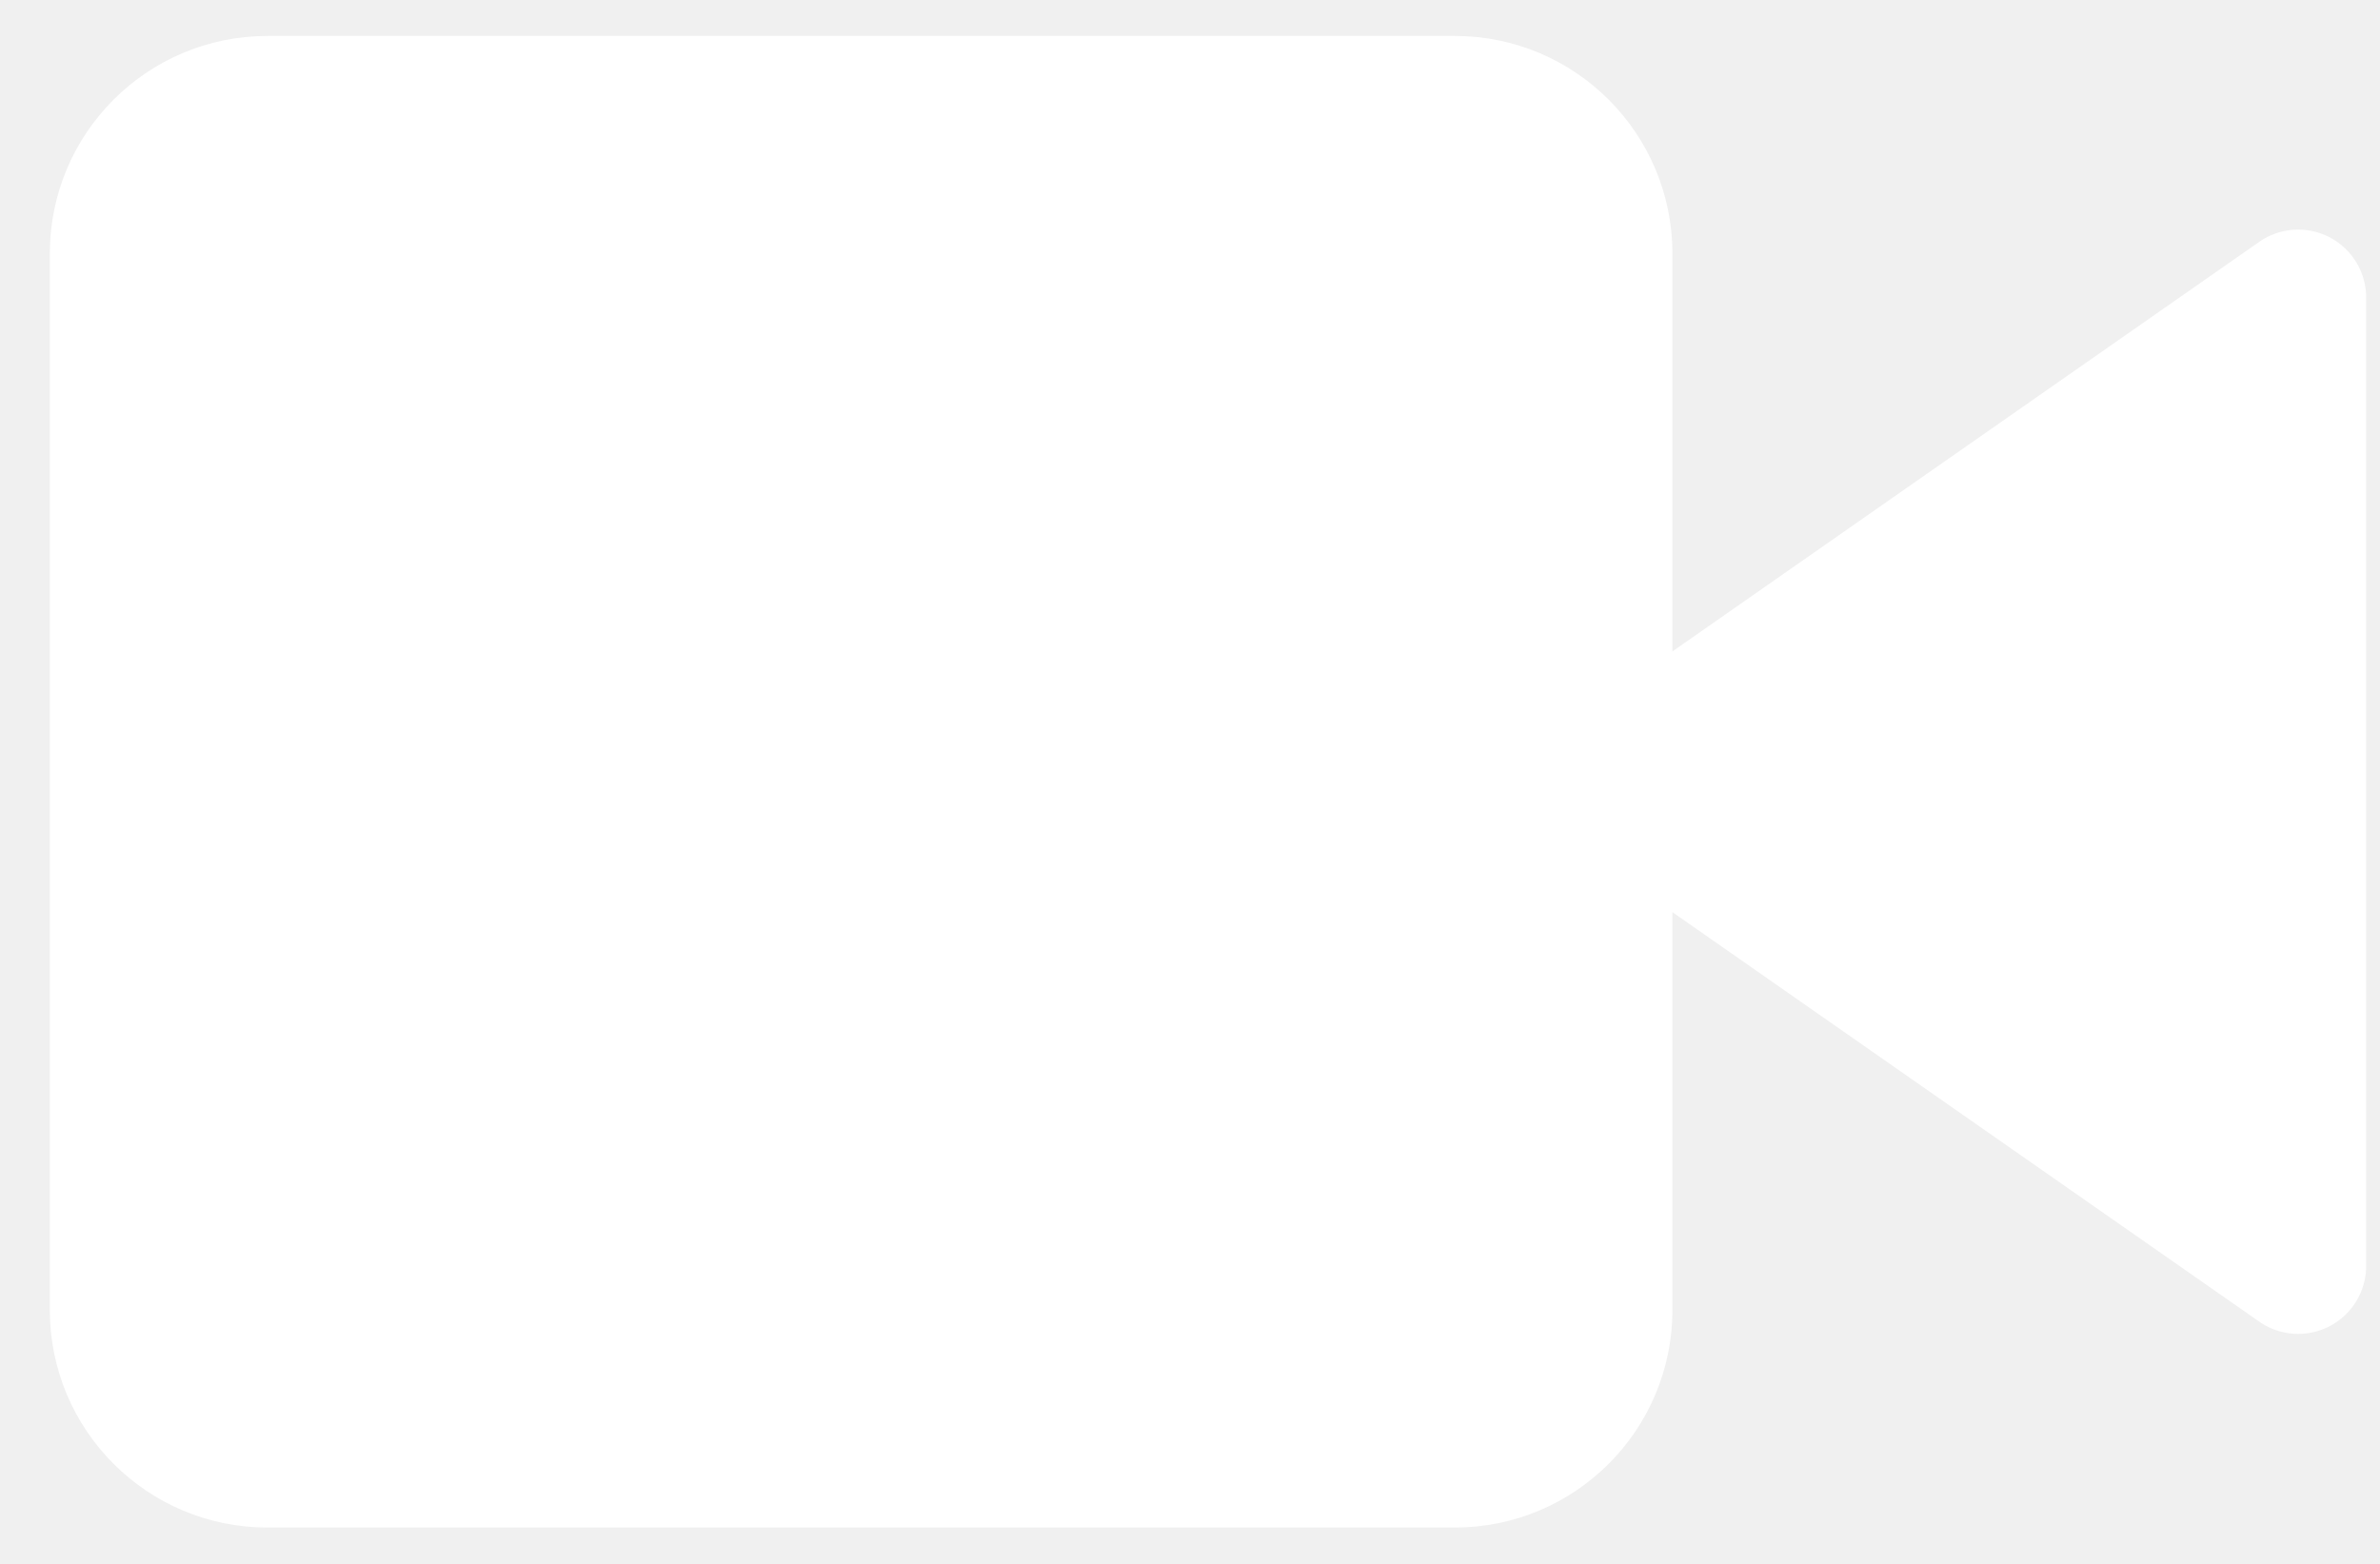
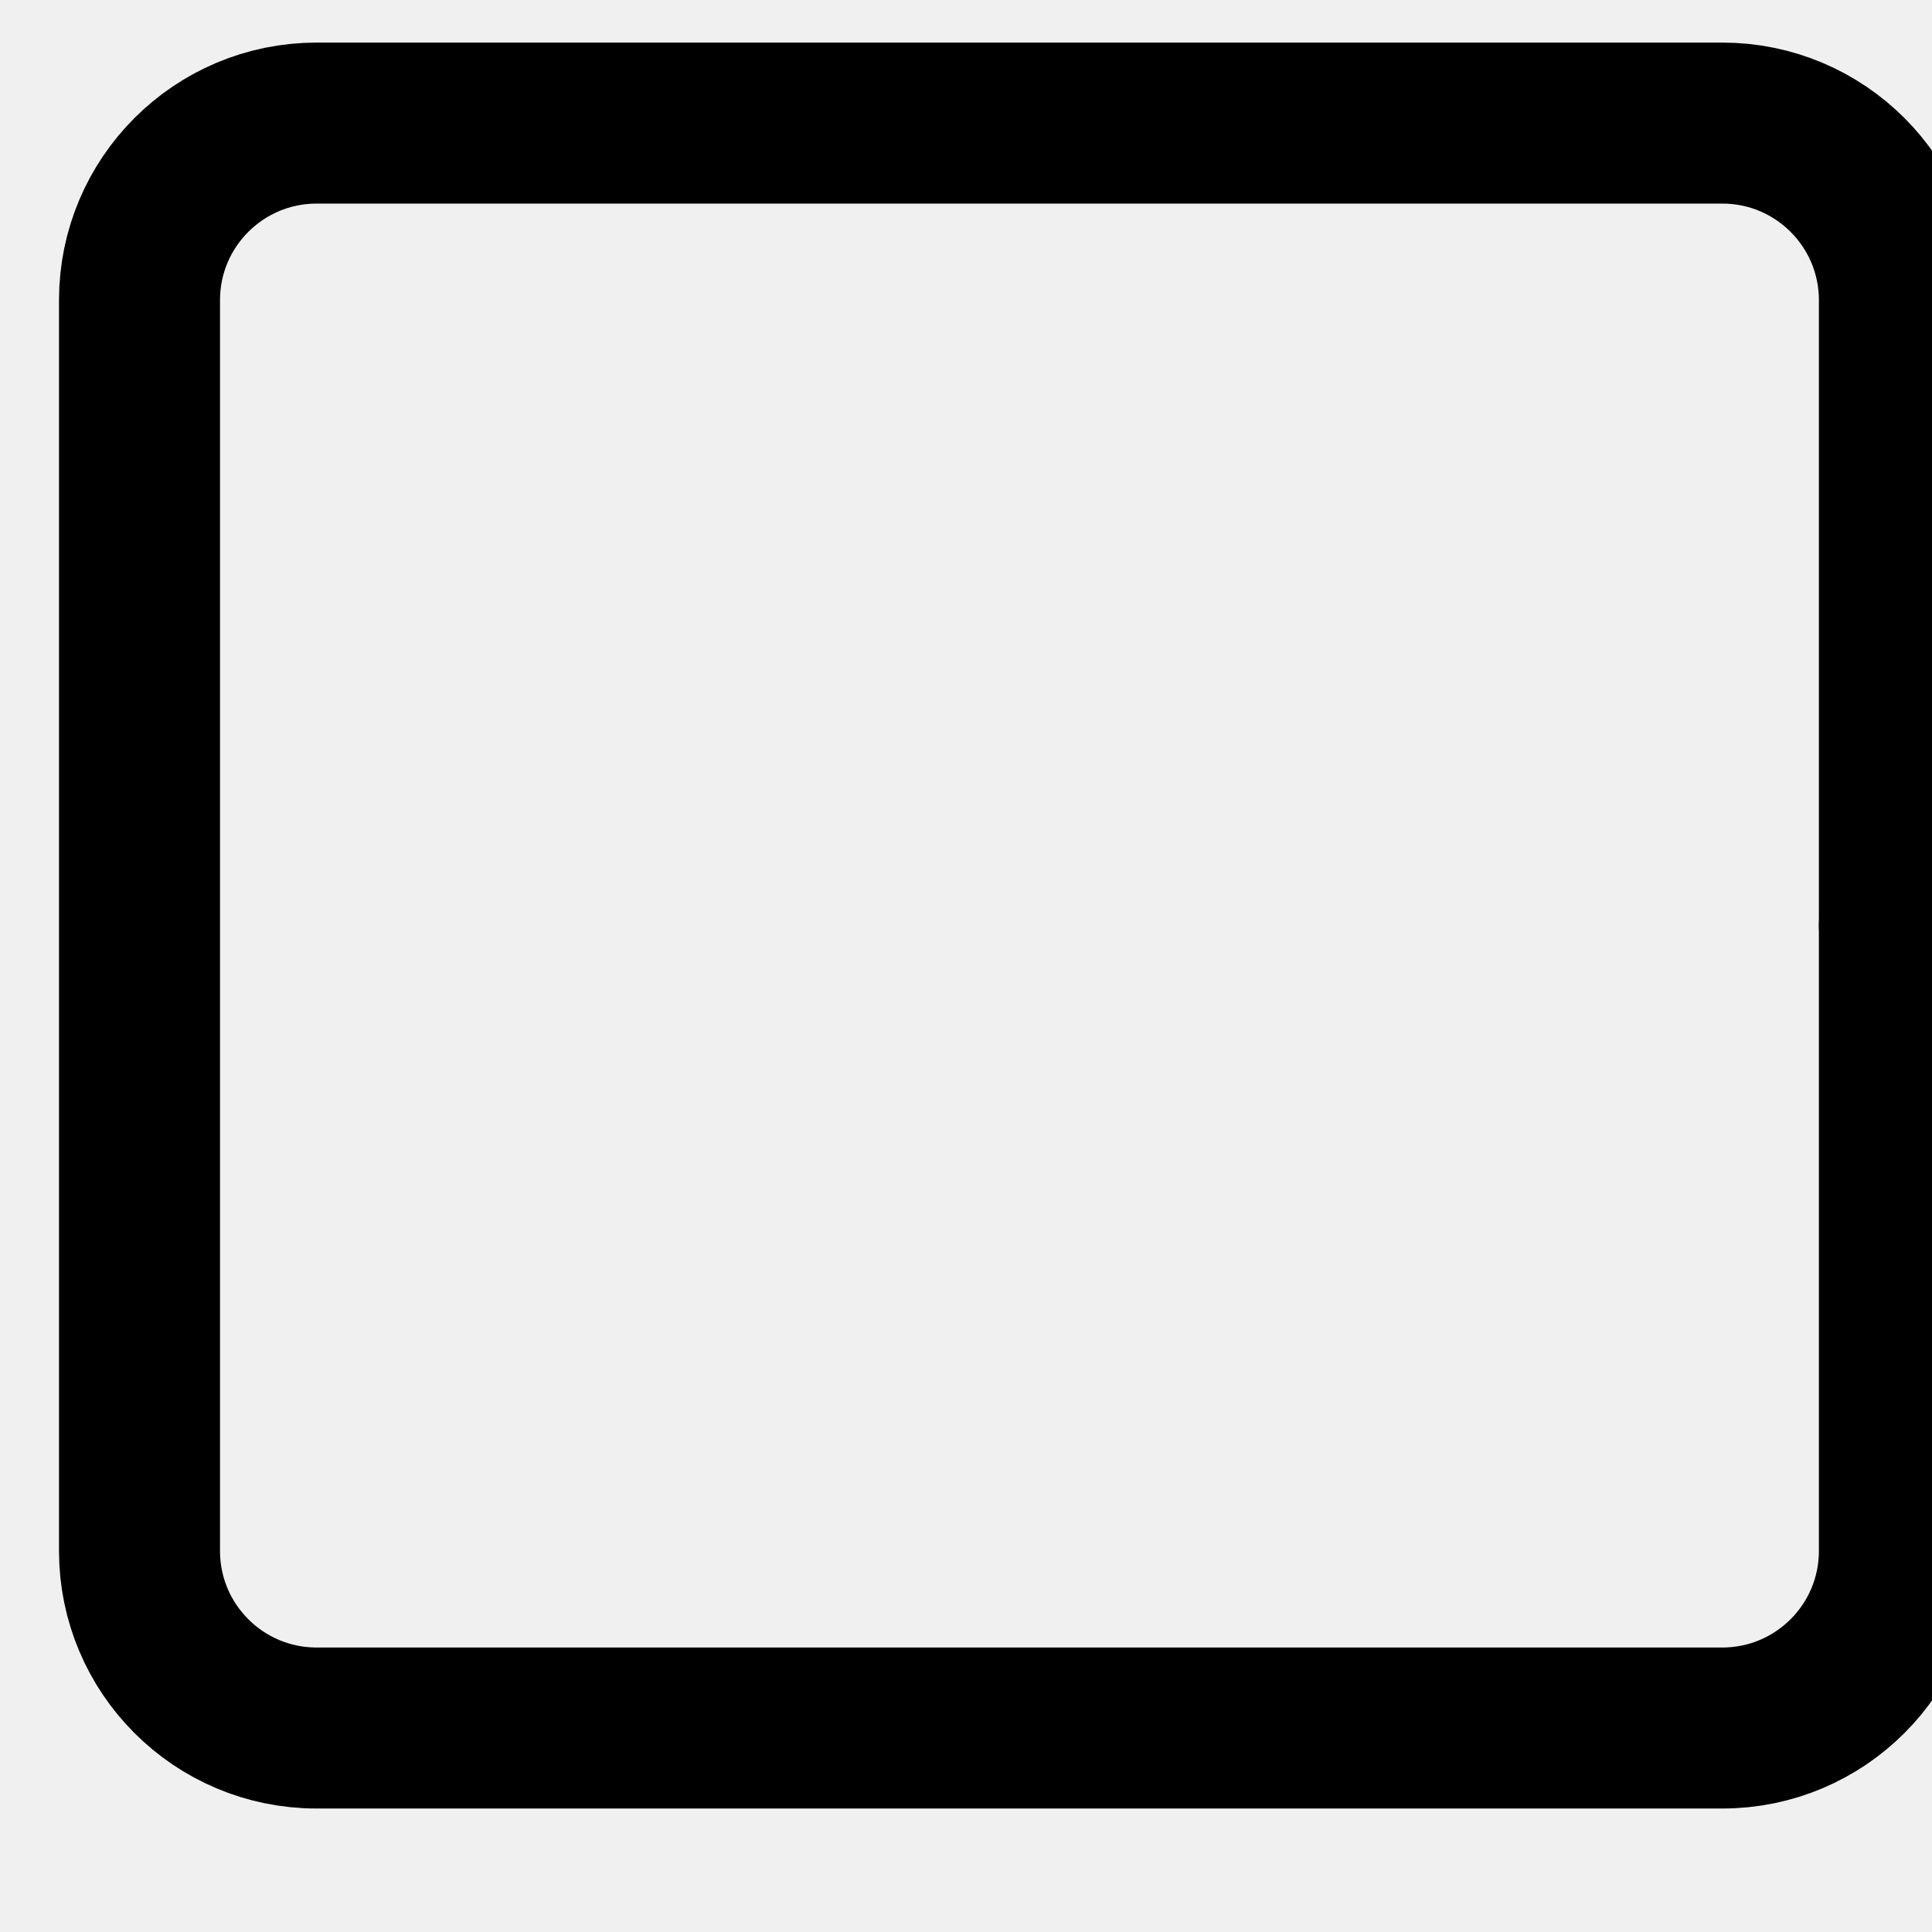
- <svg xmlns="http://www.w3.org/2000/svg" width="35px" height="23px" viewBox="0 0 35 23" version="1.1">
-   <g id="App" stroke="none" stroke-width="1" fill="none" fill-rule="evenodd" stroke-linecap="round" stroke-linejoin="round">
-     <g id="31---hubbub.at~--team---(Left-Convo-w/-collapsed-team)@2x" transform="translate(-643, -528)" fill="#FFFFFF" stroke="#FFFFFF" stroke-width="2">
-       <g id="User-Controls" transform="translate(495.3438, 516)">
-         <g id="Camera-w/-Carrot-(active)" transform="translate(148.3984, 13)">
-           <g id="Video-(active)" transform="translate(0.990322, 0.528708)">
-             <polygon id="Shape" points="32.064 2.848 21.862 9.969 32.064 17.089" />
-             <rect id="Rectangle-path" x="0" y="0" width="21.862" height="19.937" rx="2.2" />
-           </g>
-         </g>
-       </g>
-     </g>
+ <svg xmlns="http://www.w3.org/2000/svg" width="24" height="24" viewBox="0 0 24 24" fill="none" stroke="currentColor" stroke-width="2" stroke-linecap="round" stroke-linejoin="round">
+   <g transform="translate(1.733 1.529)" fill-rule="evenodd">
+     <polygon points="32.064 2.848 21.862 9.969 32.064 17.089" />
+     <rect width="21.862" height="19.937" rx="2.2" />
  </g>
</svg>
